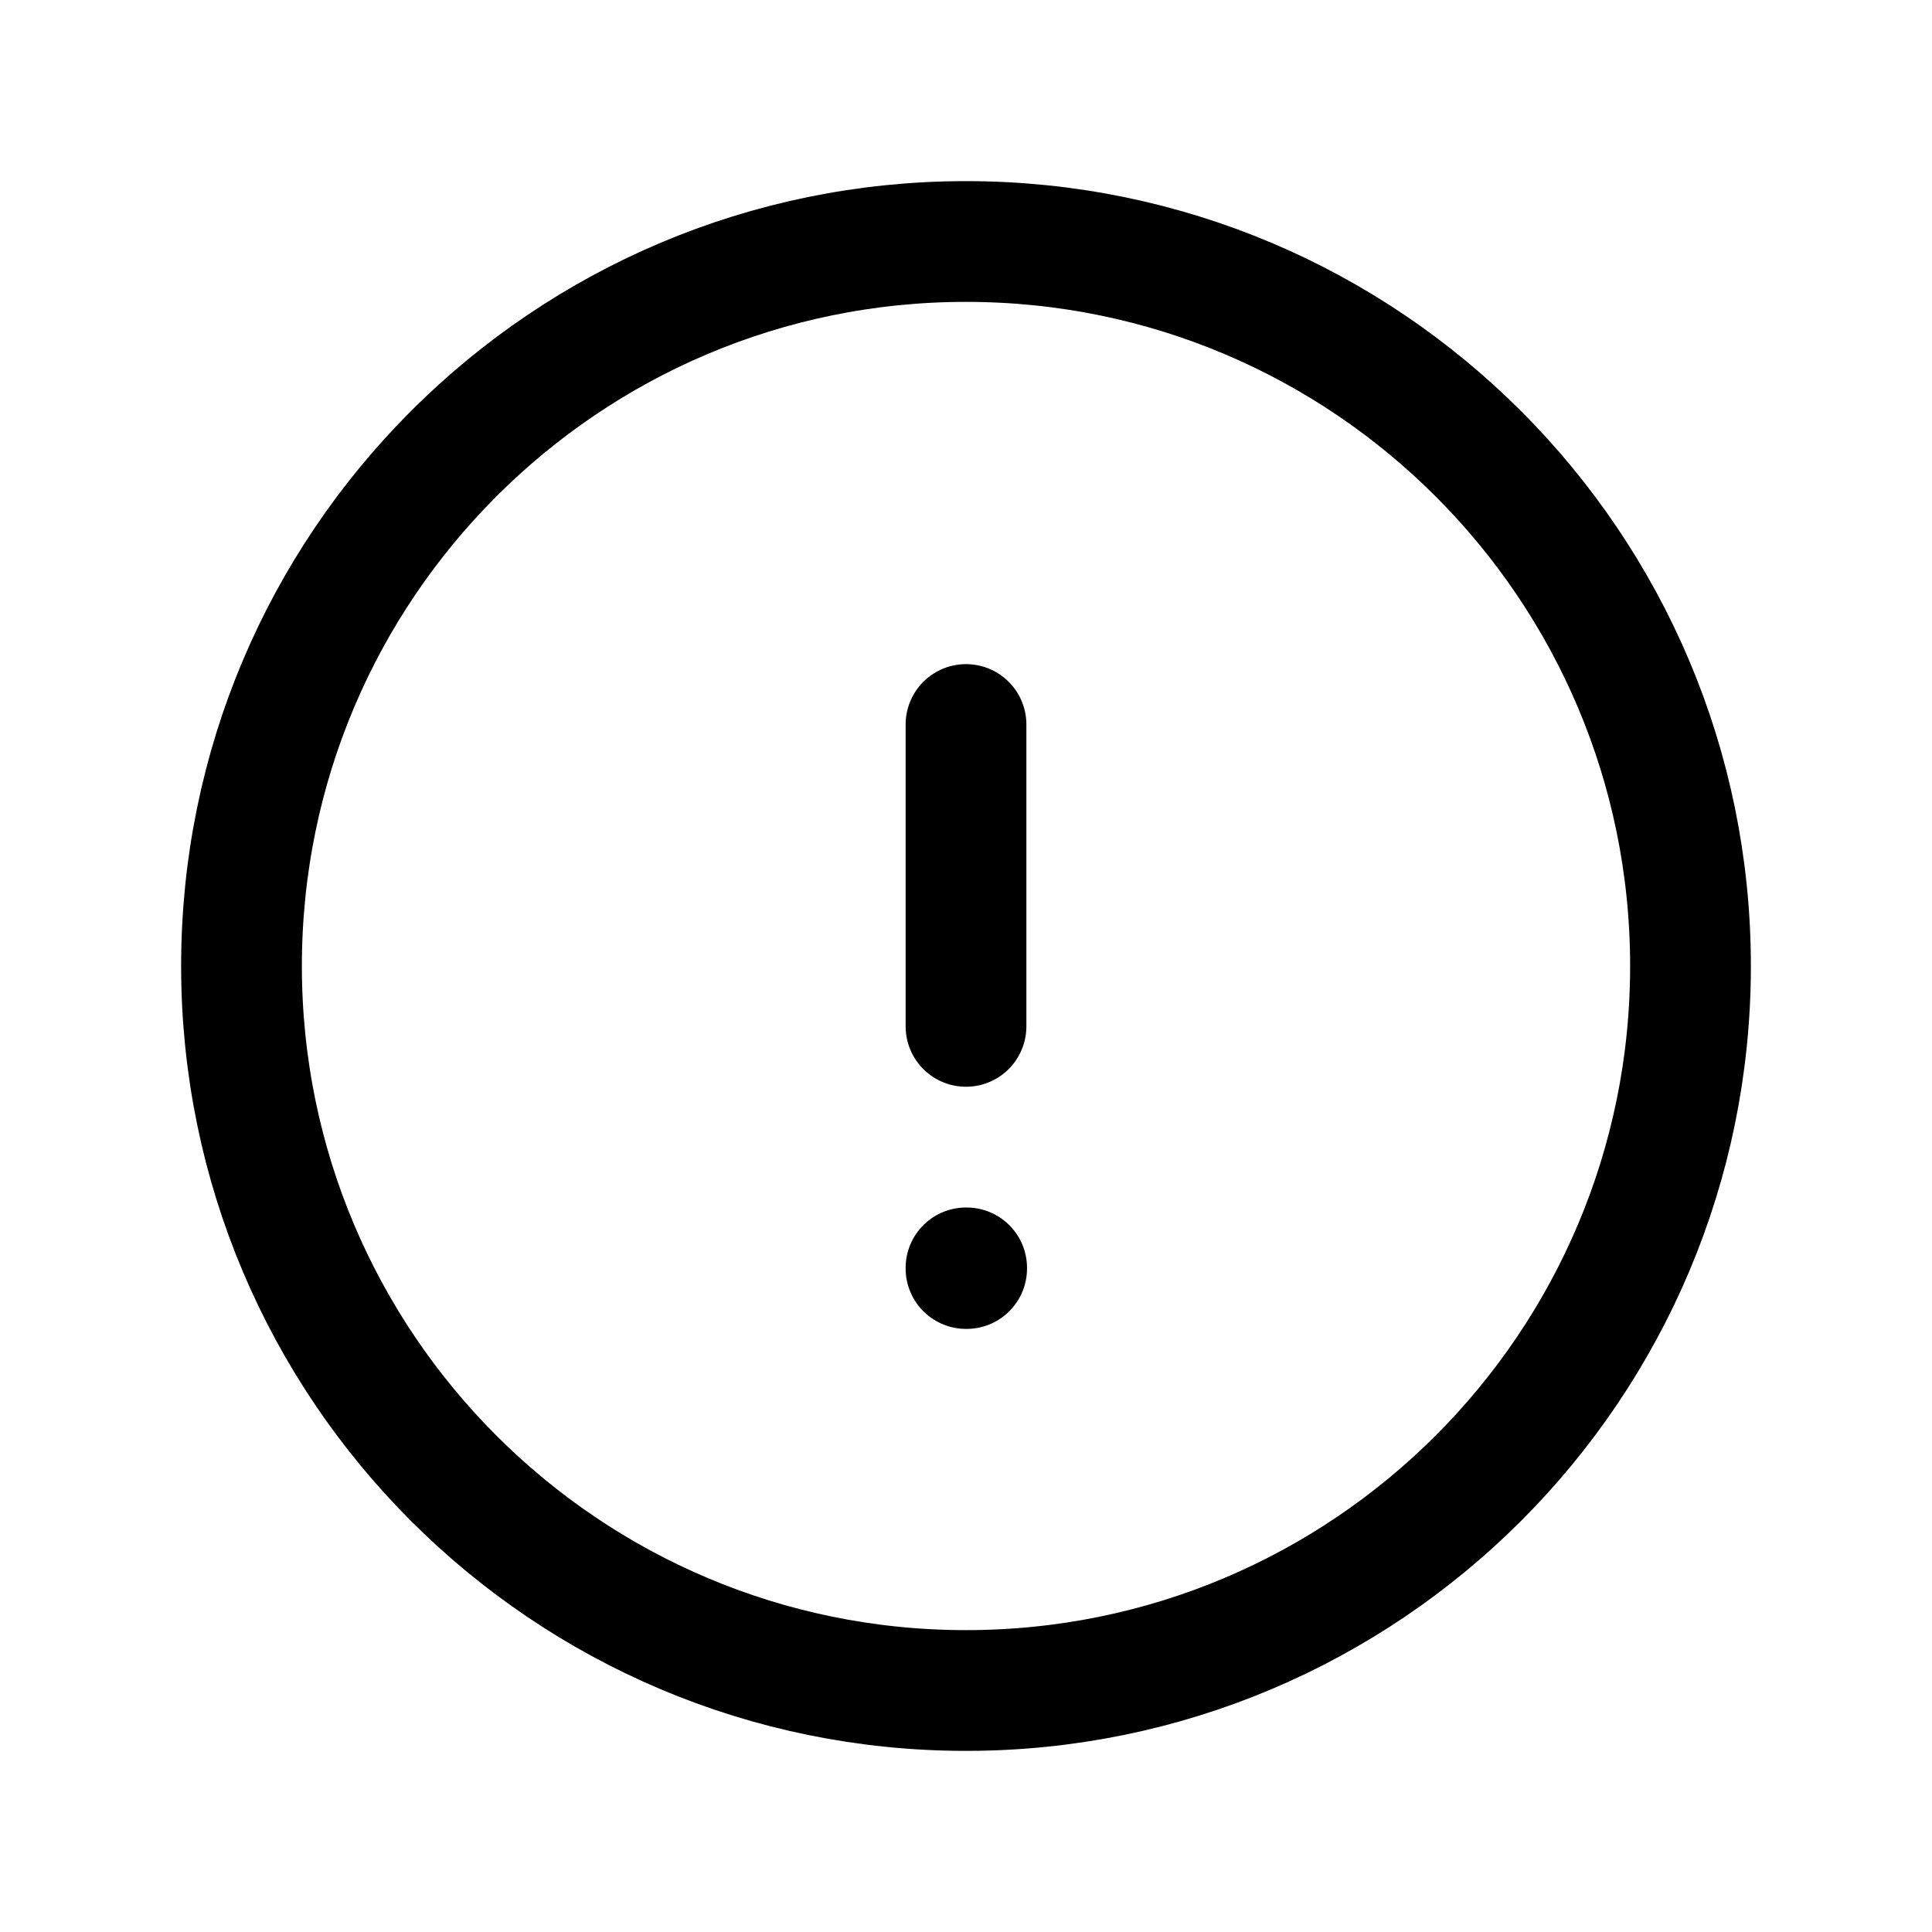
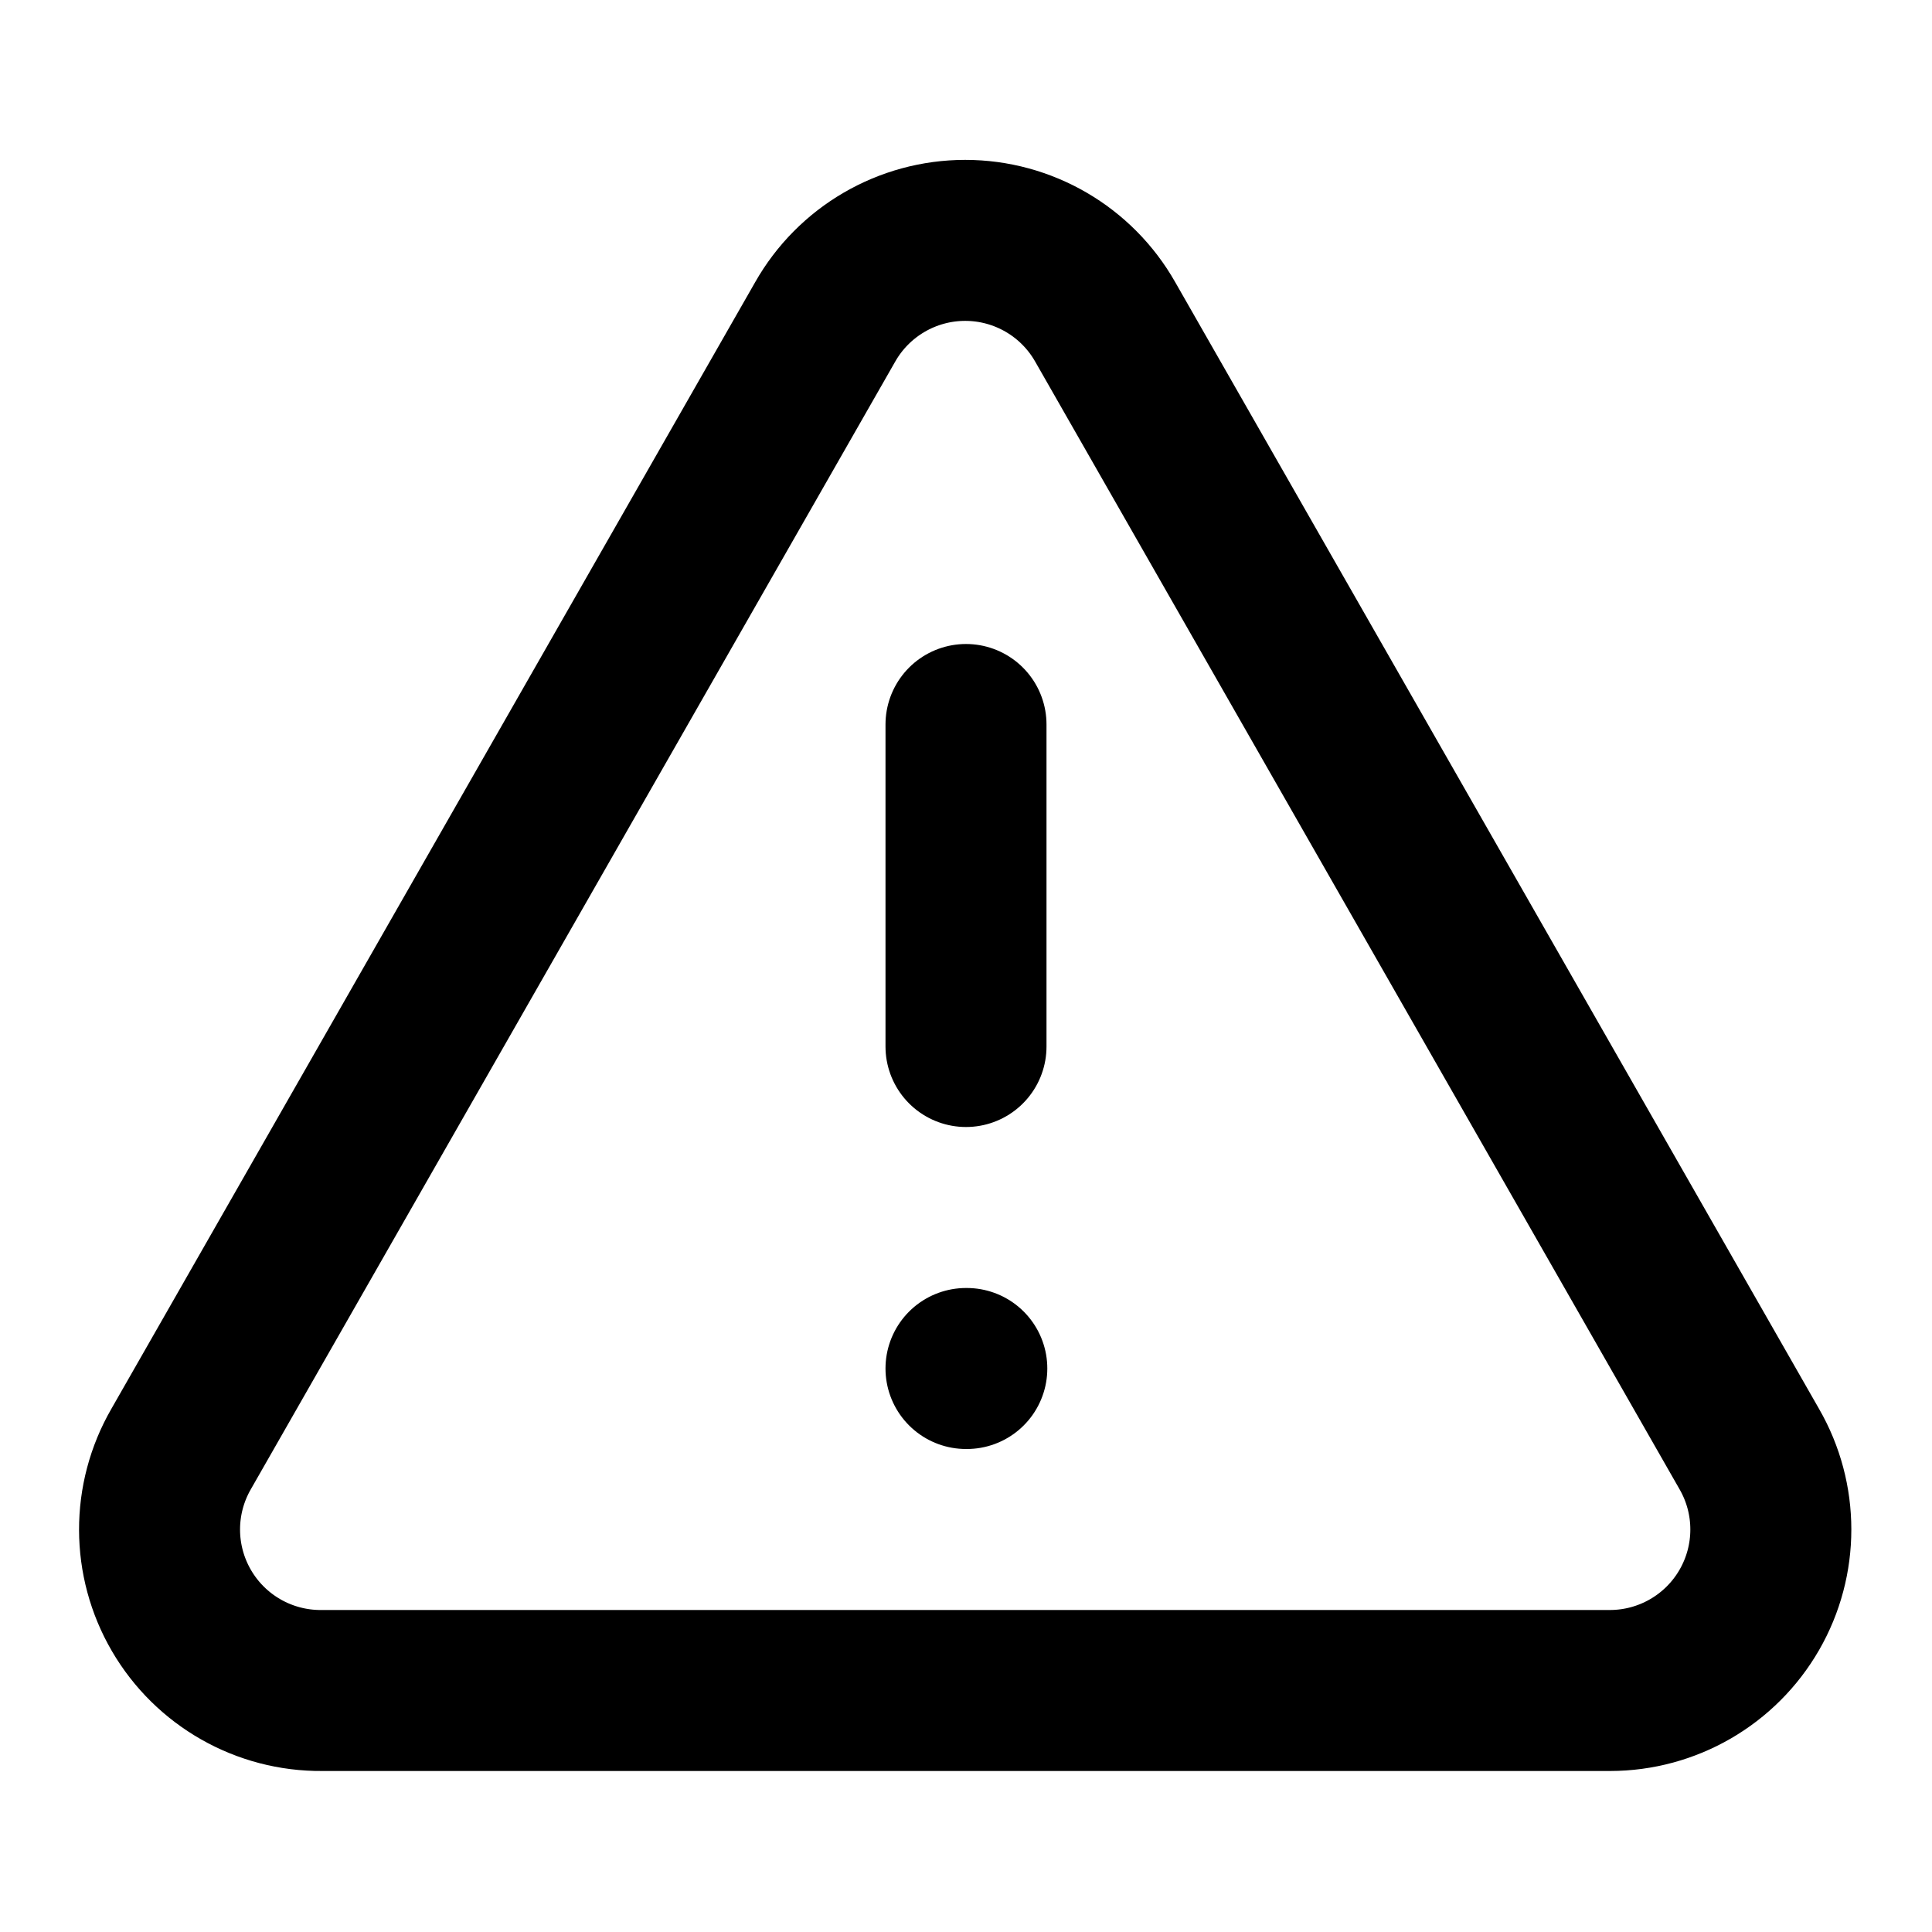
- <svg xmlns="http://www.w3.org/2000/svg" fill="none" viewBox="0 0 24 24" stroke-width="1.5" stroke="currentColor" class="size-6">
-   <path stroke-linecap="round" stroke-linejoin="round" d="M12 9v3.75m9-.75a9 9 0 1 1-18 0 9 9 0 0 1 18 0Zm-9 3.75h.008v.008H12v-.008Z" />
+ <svg xmlns="http://www.w3.org/2000/svg" width="24" height="24" viewBox="0 0 24 24" fill="none" stroke="currentColor" stroke-width="2" stroke-linecap="round" stroke-linejoin="round" class="lucide lucide-triangle-alert preview-icon">
+   <path d="m21.73 18-8-14a2 2 0 0 0-3.48 0l-8 14A2 2 0 0 0 4 21h16a2 2 0 0 0 1.73-3" />
+   <path d="M12 9v4" />
+   <path d="M12 17h.01" />
</svg>
